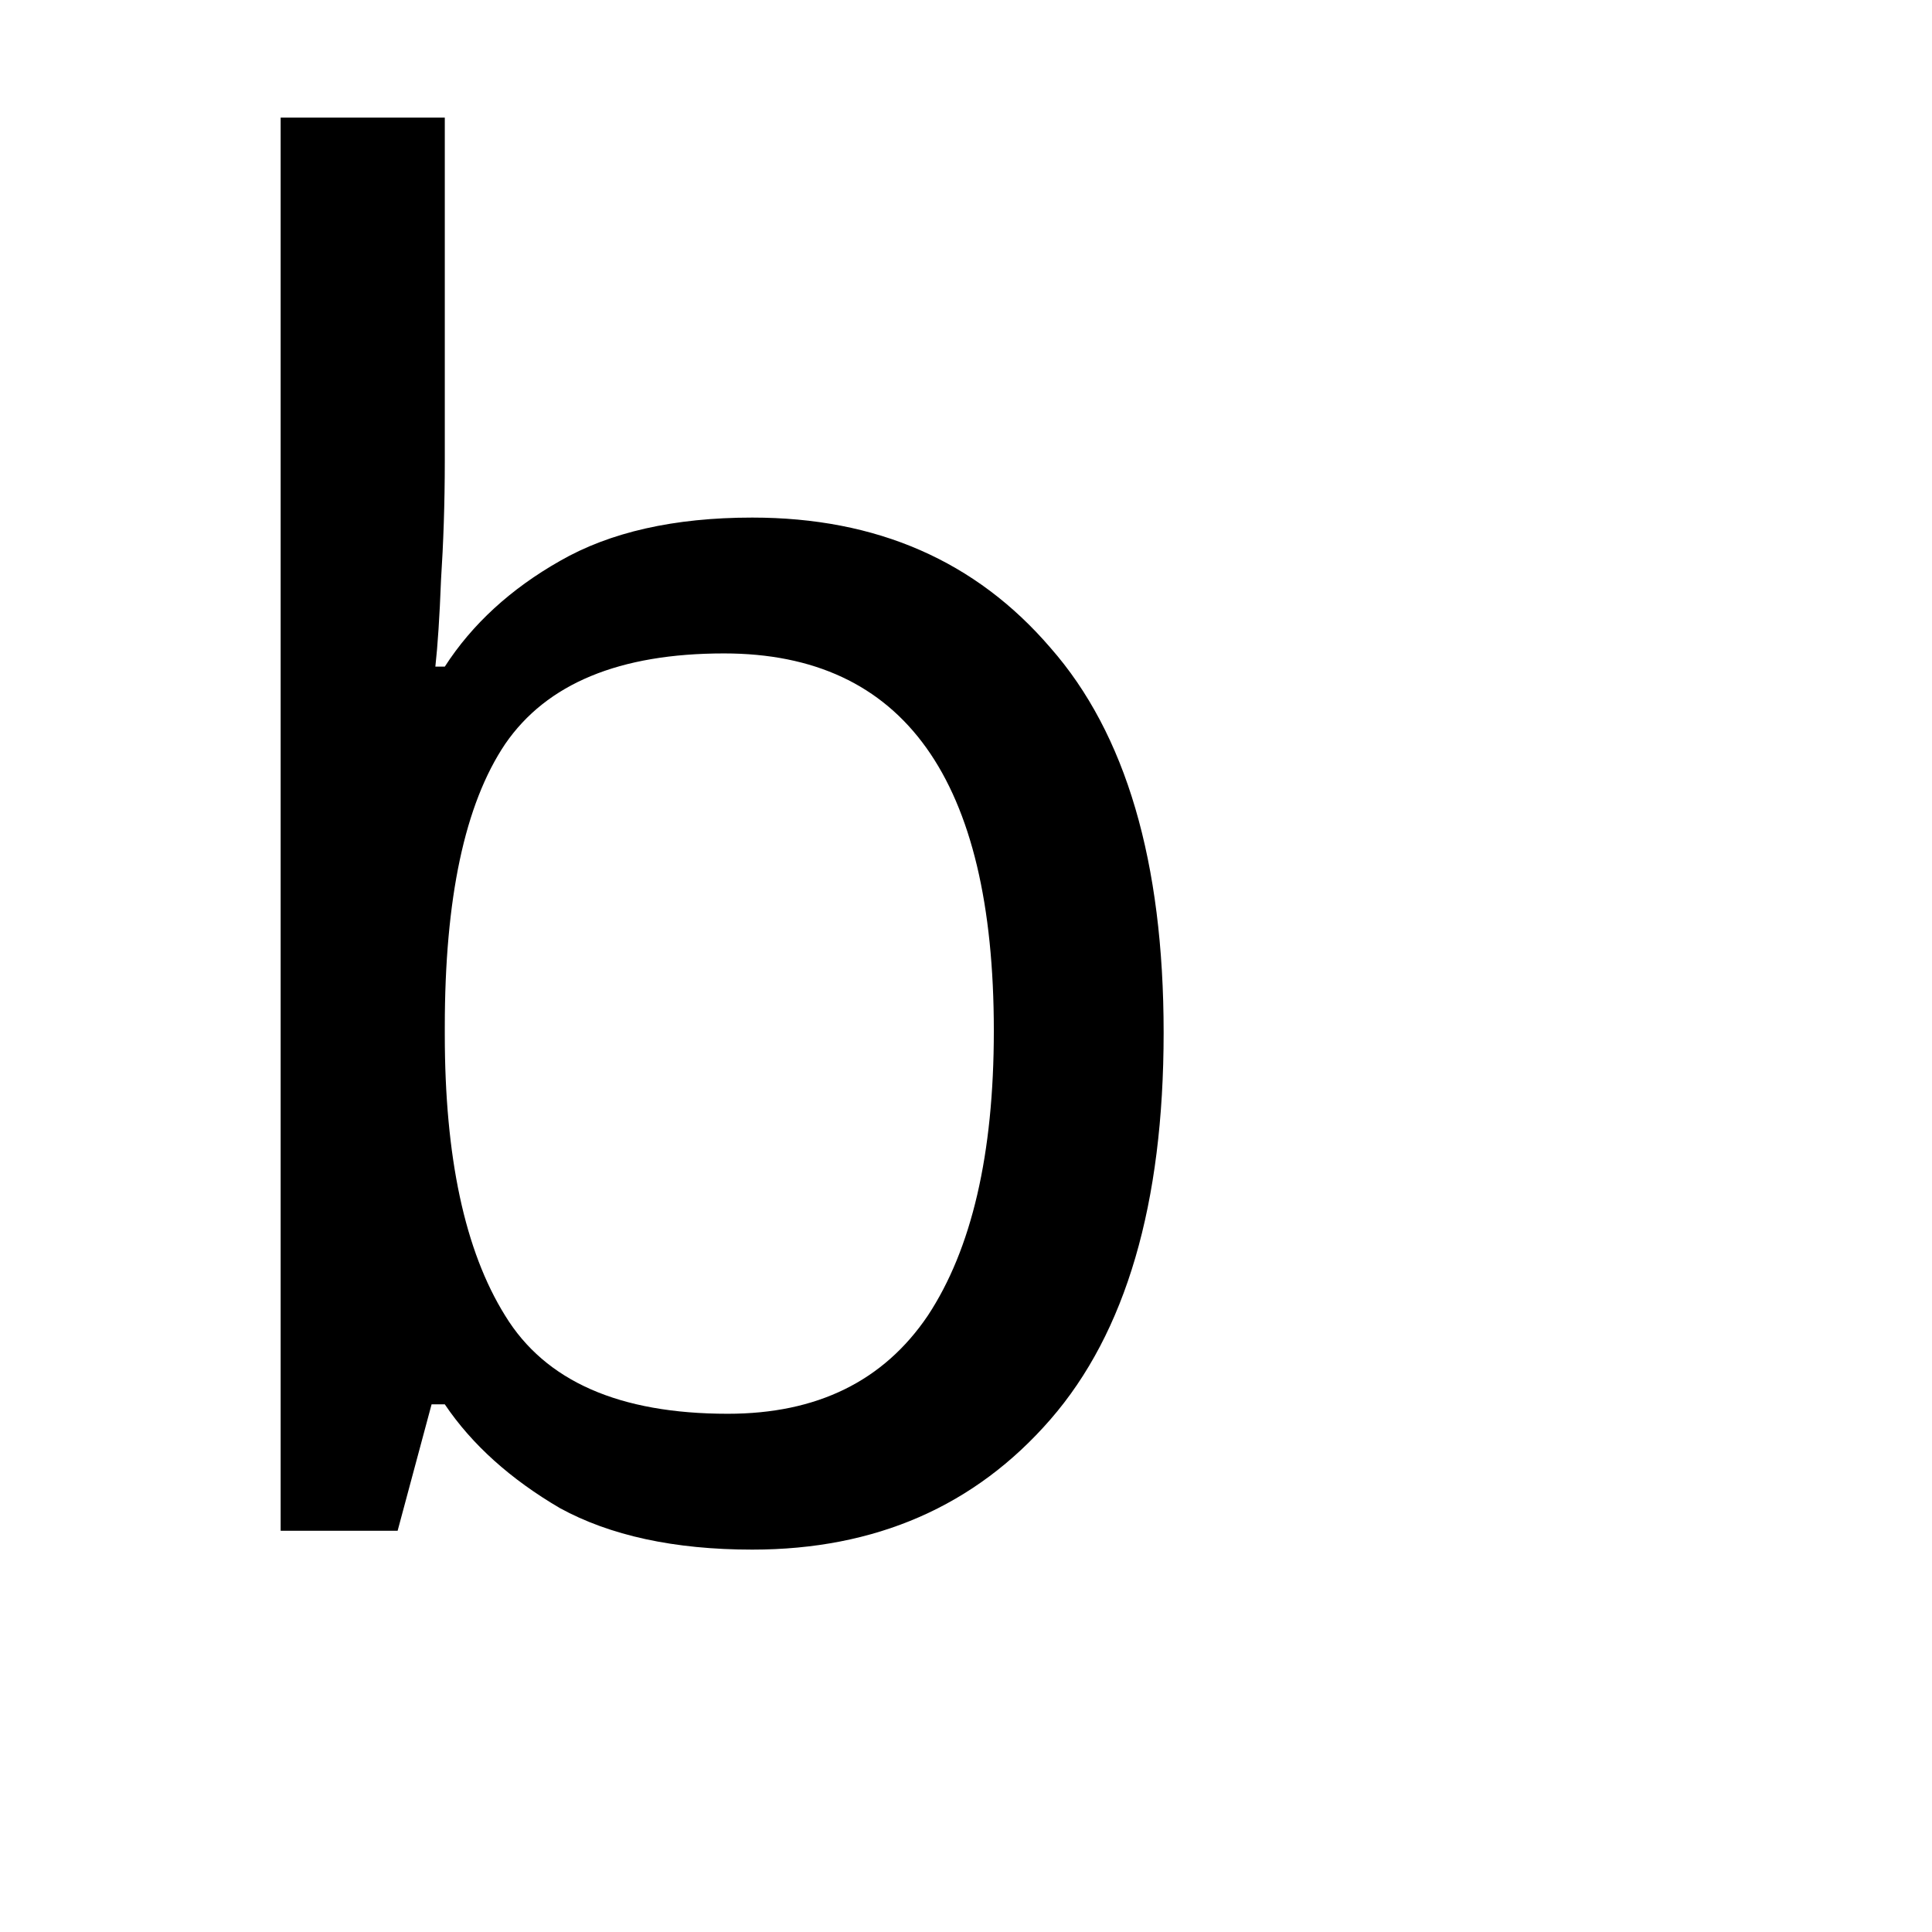
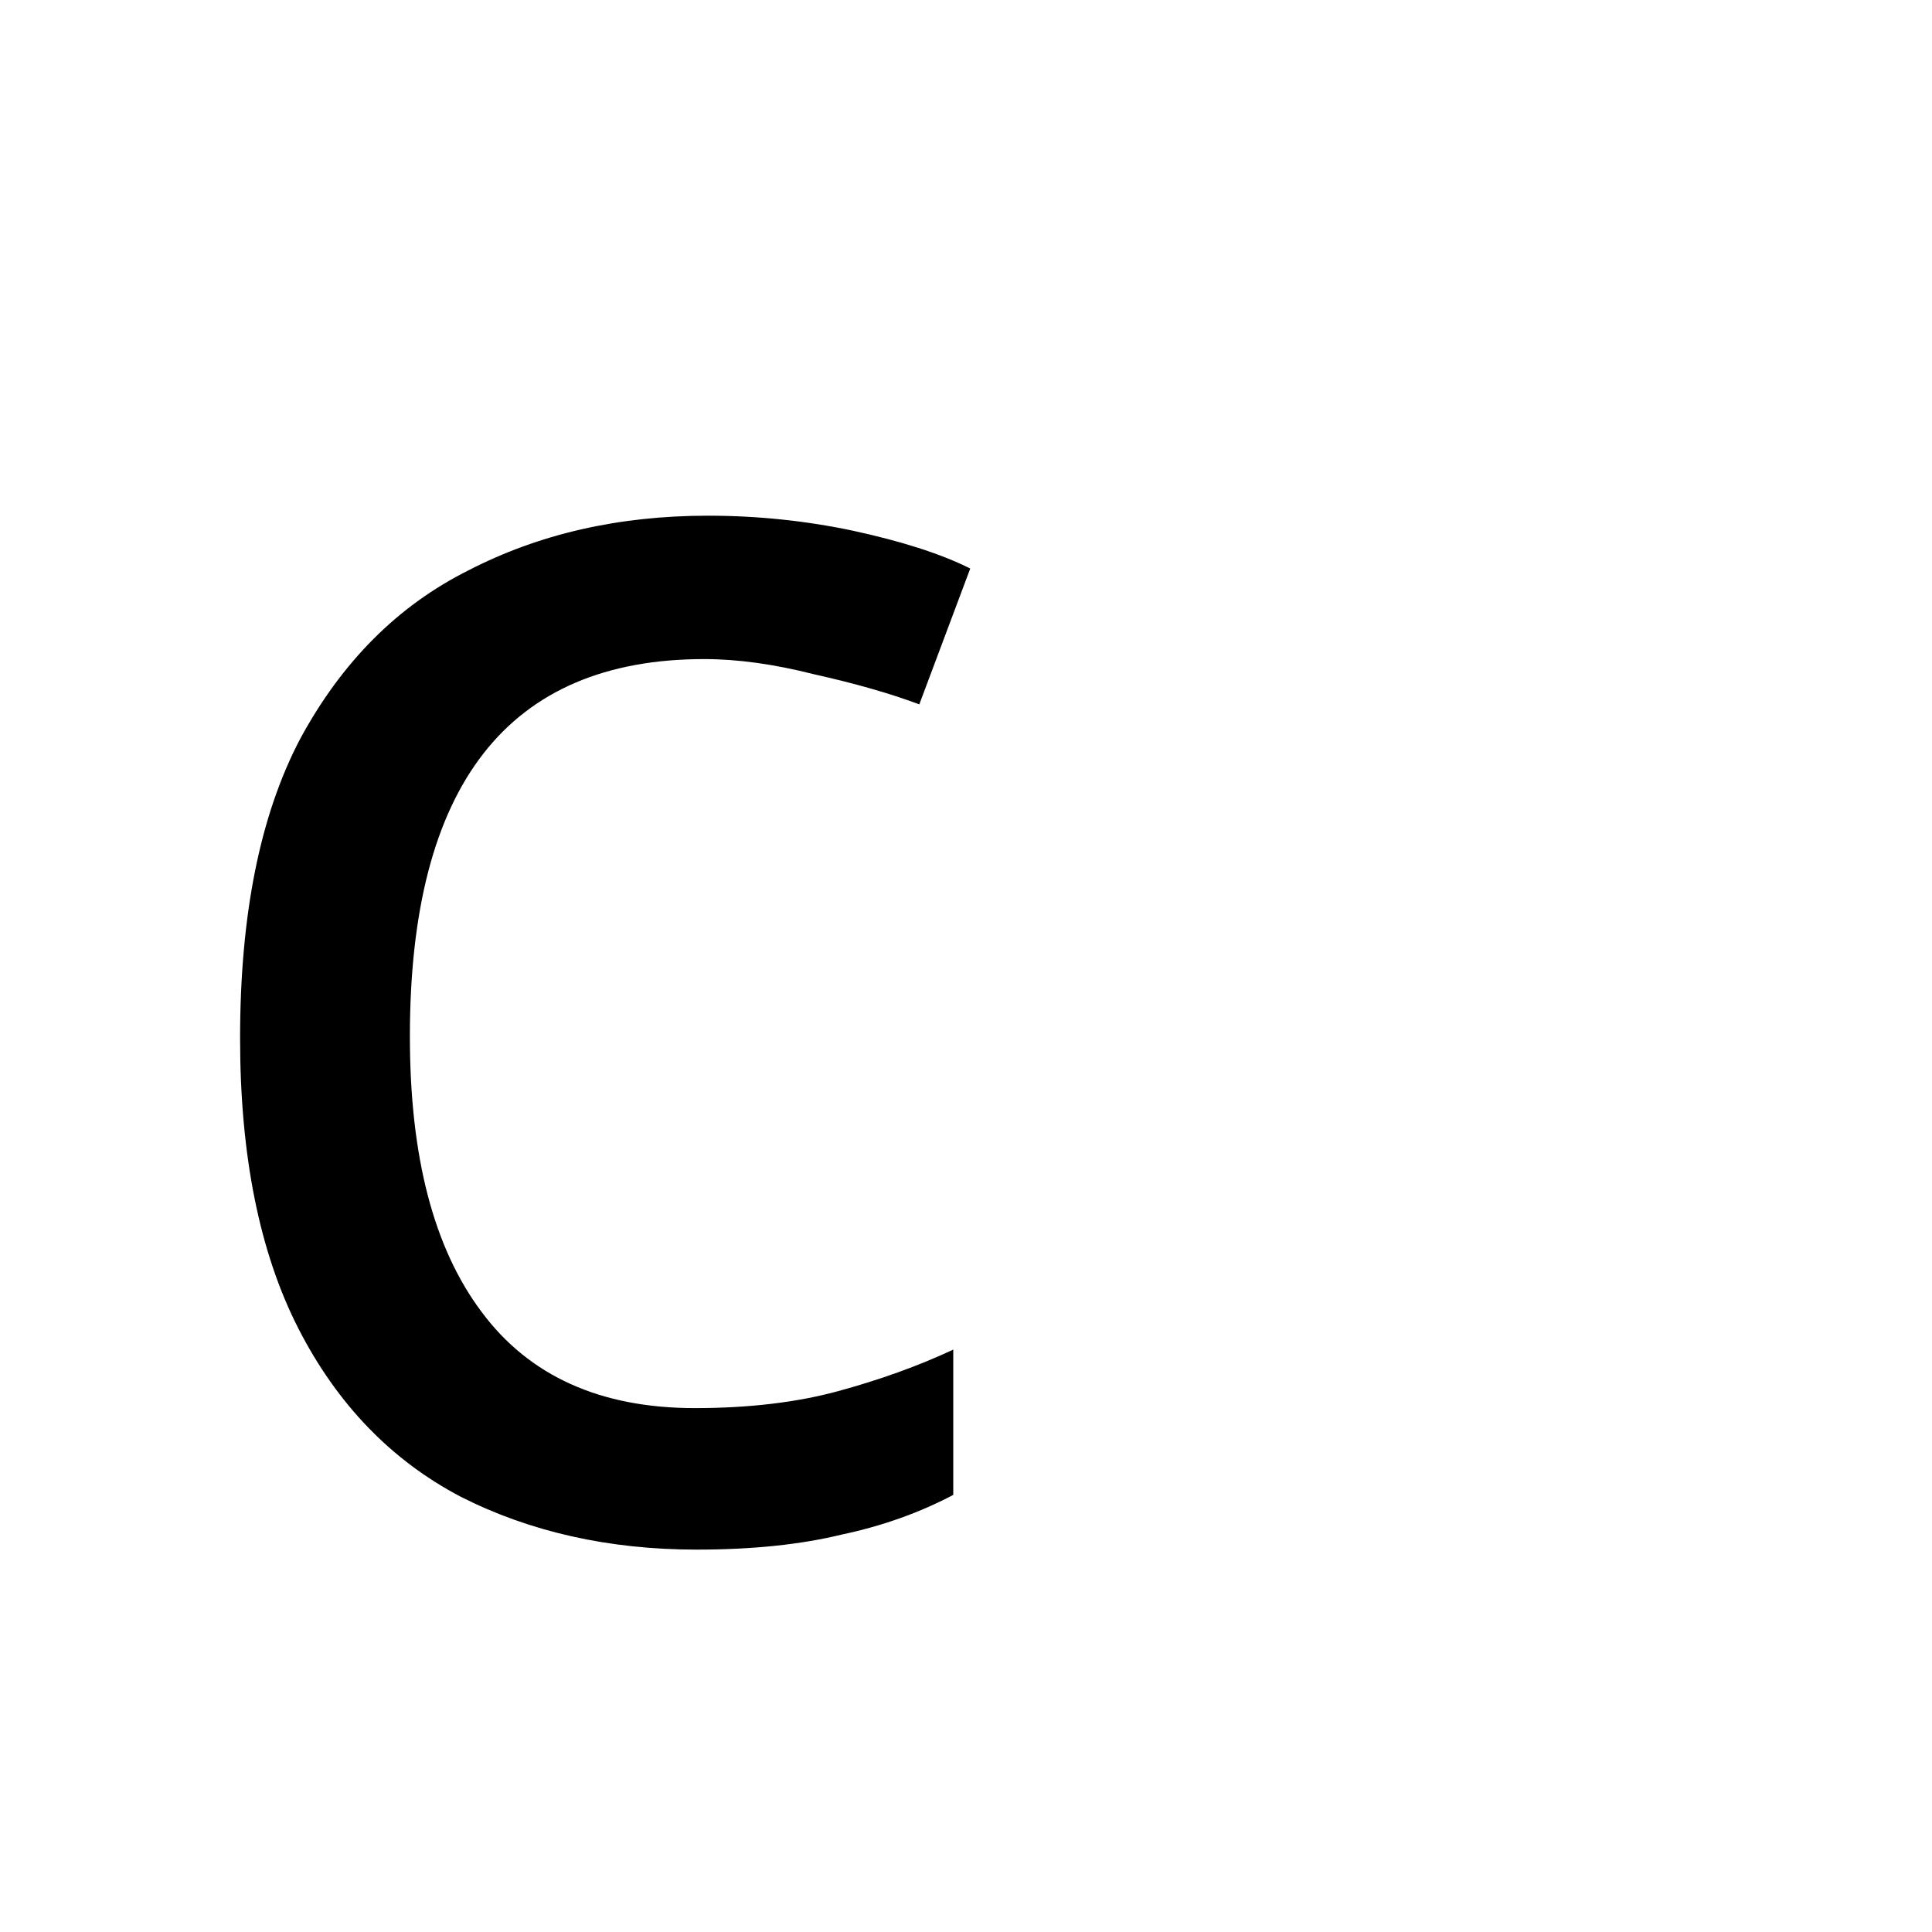
<svg xmlns="http://www.w3.org/2000/svg" width="16" height="16" id="svg2" version="1.1">
  <defs id="defs4" />
  <g id="layer1" transform="translate(0,-1036.362)">
-     <text xml:space="preserve" style="font-size:15.409px;font-style:normal;font-variant:normal;font-weight:normal;font-stretch:normal;line-height:125%;letter-spacing:0px;word-spacing:0px;fill:#000000;fill-opacity:1;stroke:none;font-family:Astronom;-inkscape-font-specification:Astronom" x="1.01" y="1049.038" id="text2993">
-       <tspan id="tspan2995" x="1.01" y="1049.038">b</tspan>
+     <text xml:space="preserve" style="font-size:15.409px;font-style:normal;font-variant:normal;font-weight:normal;font-stretch:normal;line-height:125%;letter-spacing:0px;word-spacing:0px;fill:#000000;fill-opacity:1;stroke:none;font-family:Astronom;-inkscape-font-specification:Astronom" x="1.146" y="1049.038" id="text2993">
+       <tspan id="tspan2995" x="1.146" y="1049.038">c</tspan>
    </text>
  </g>
</svg>
